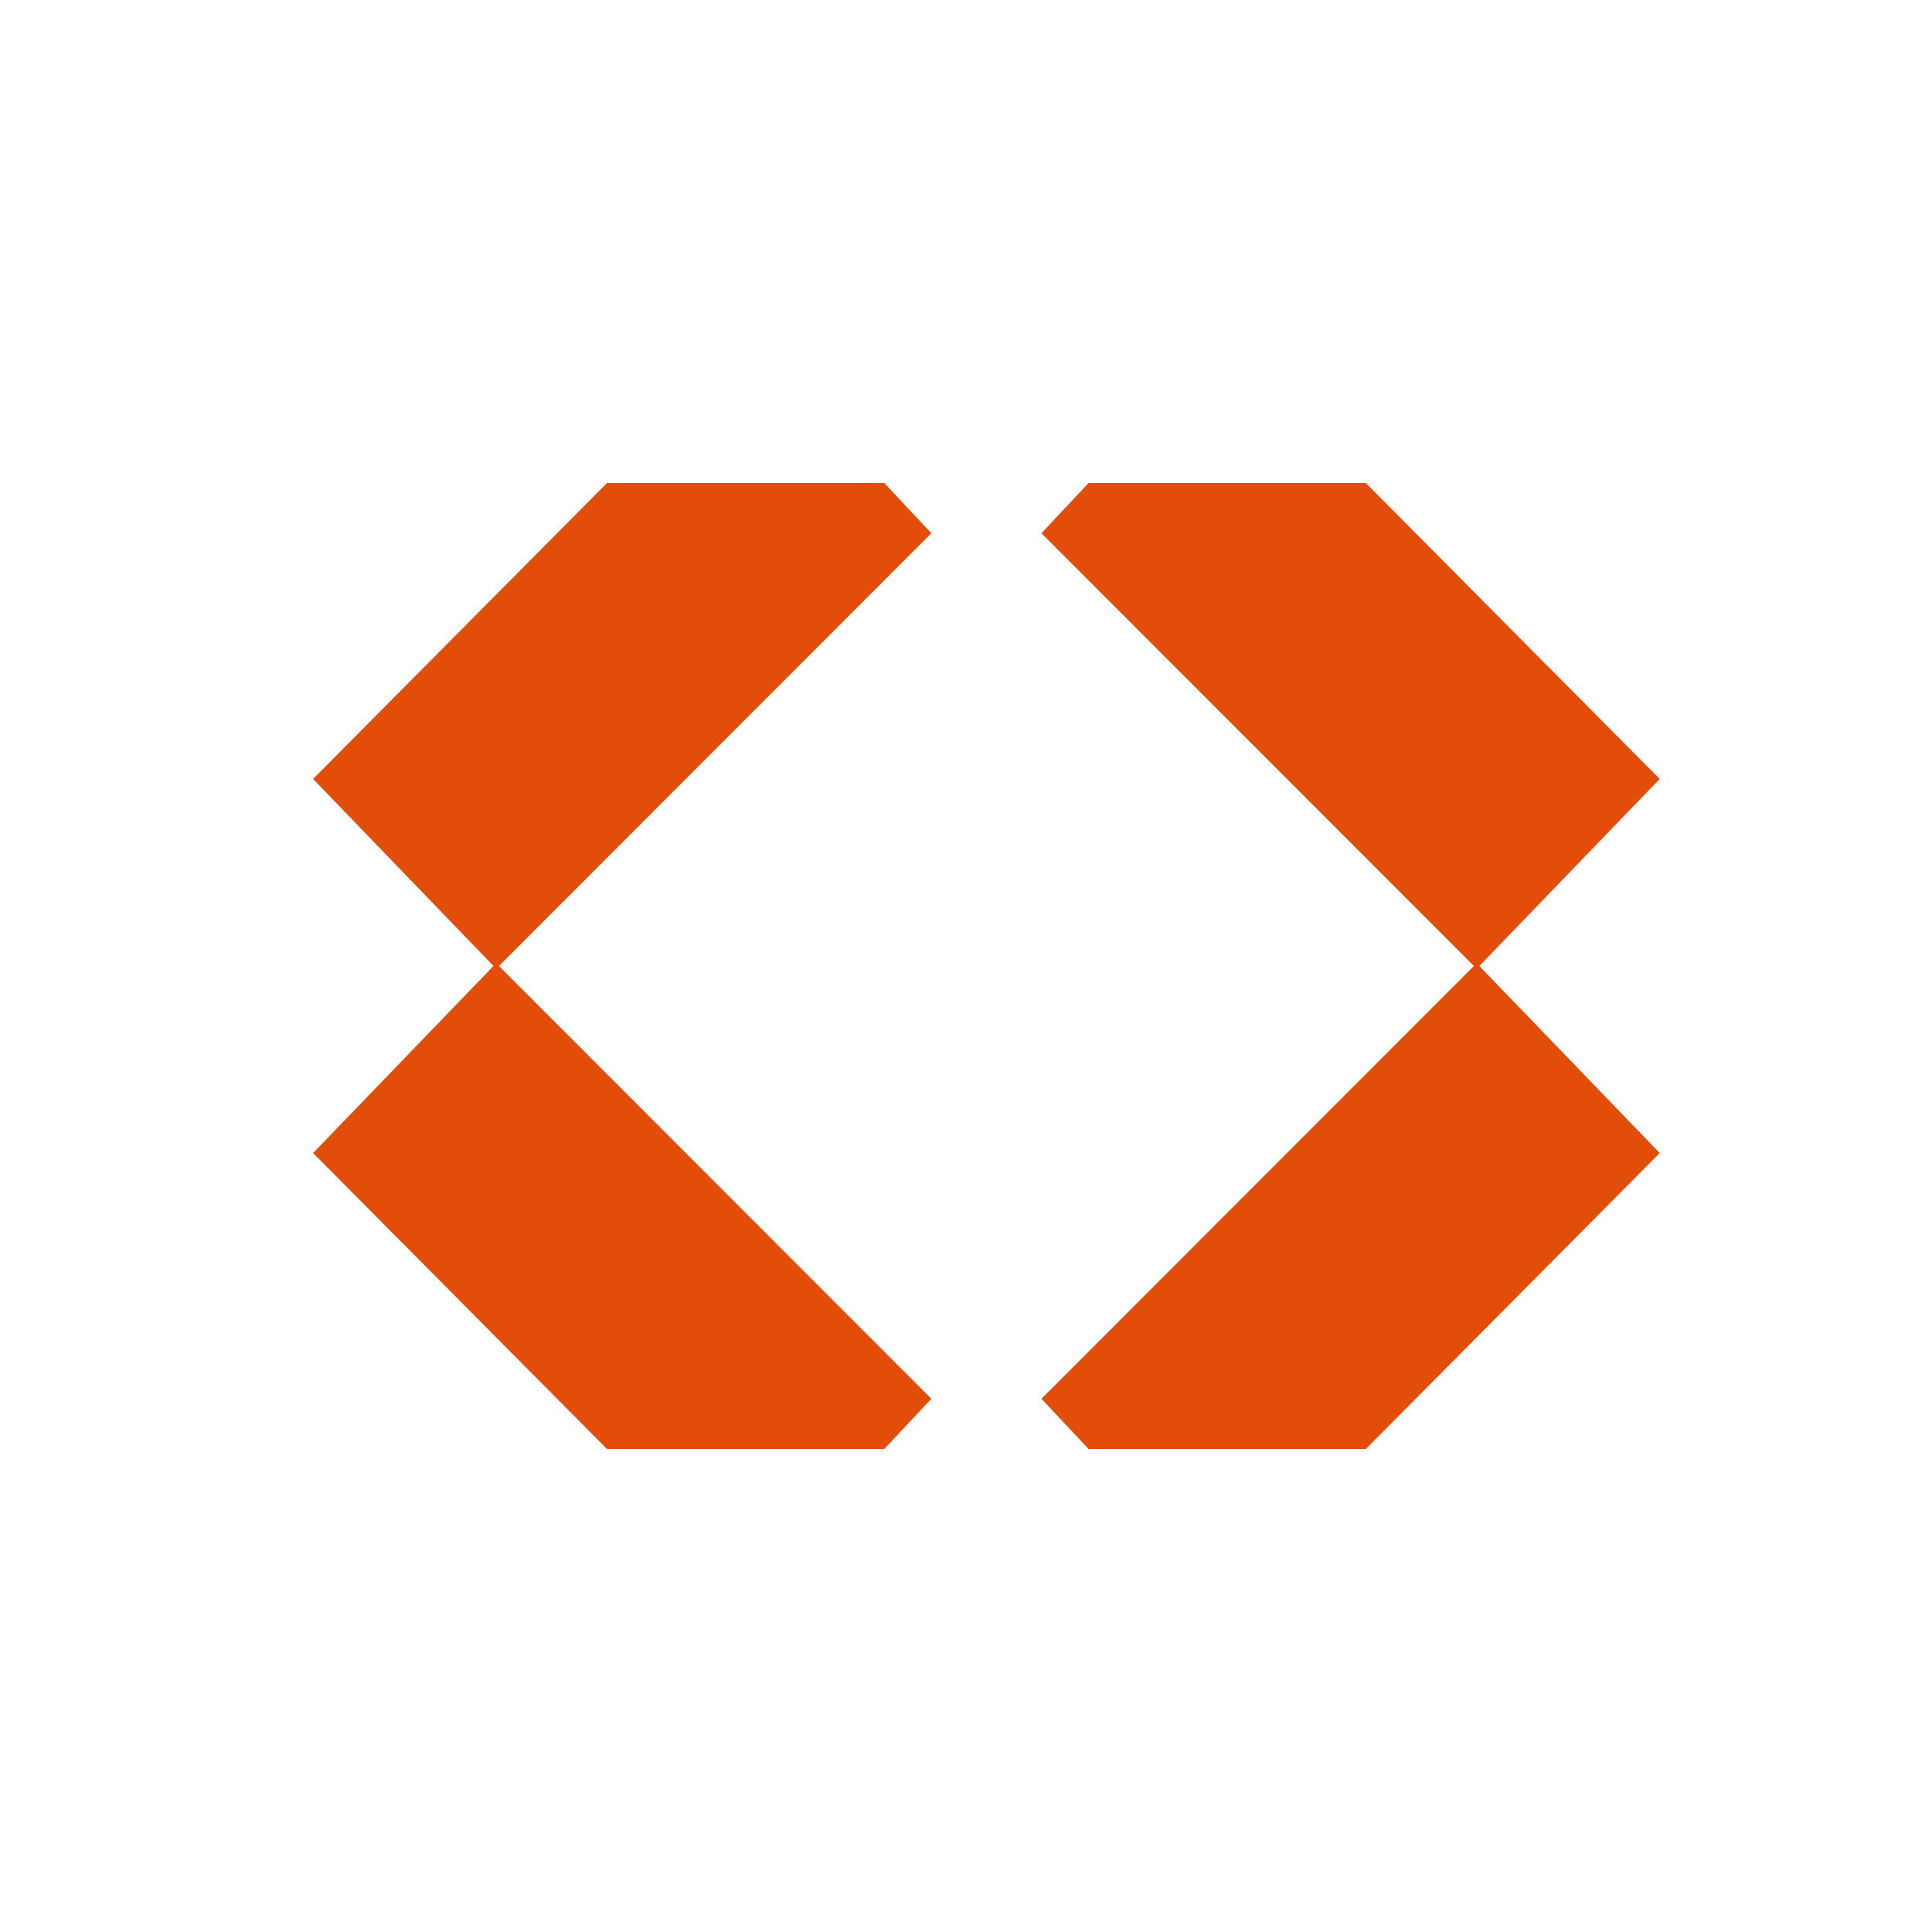
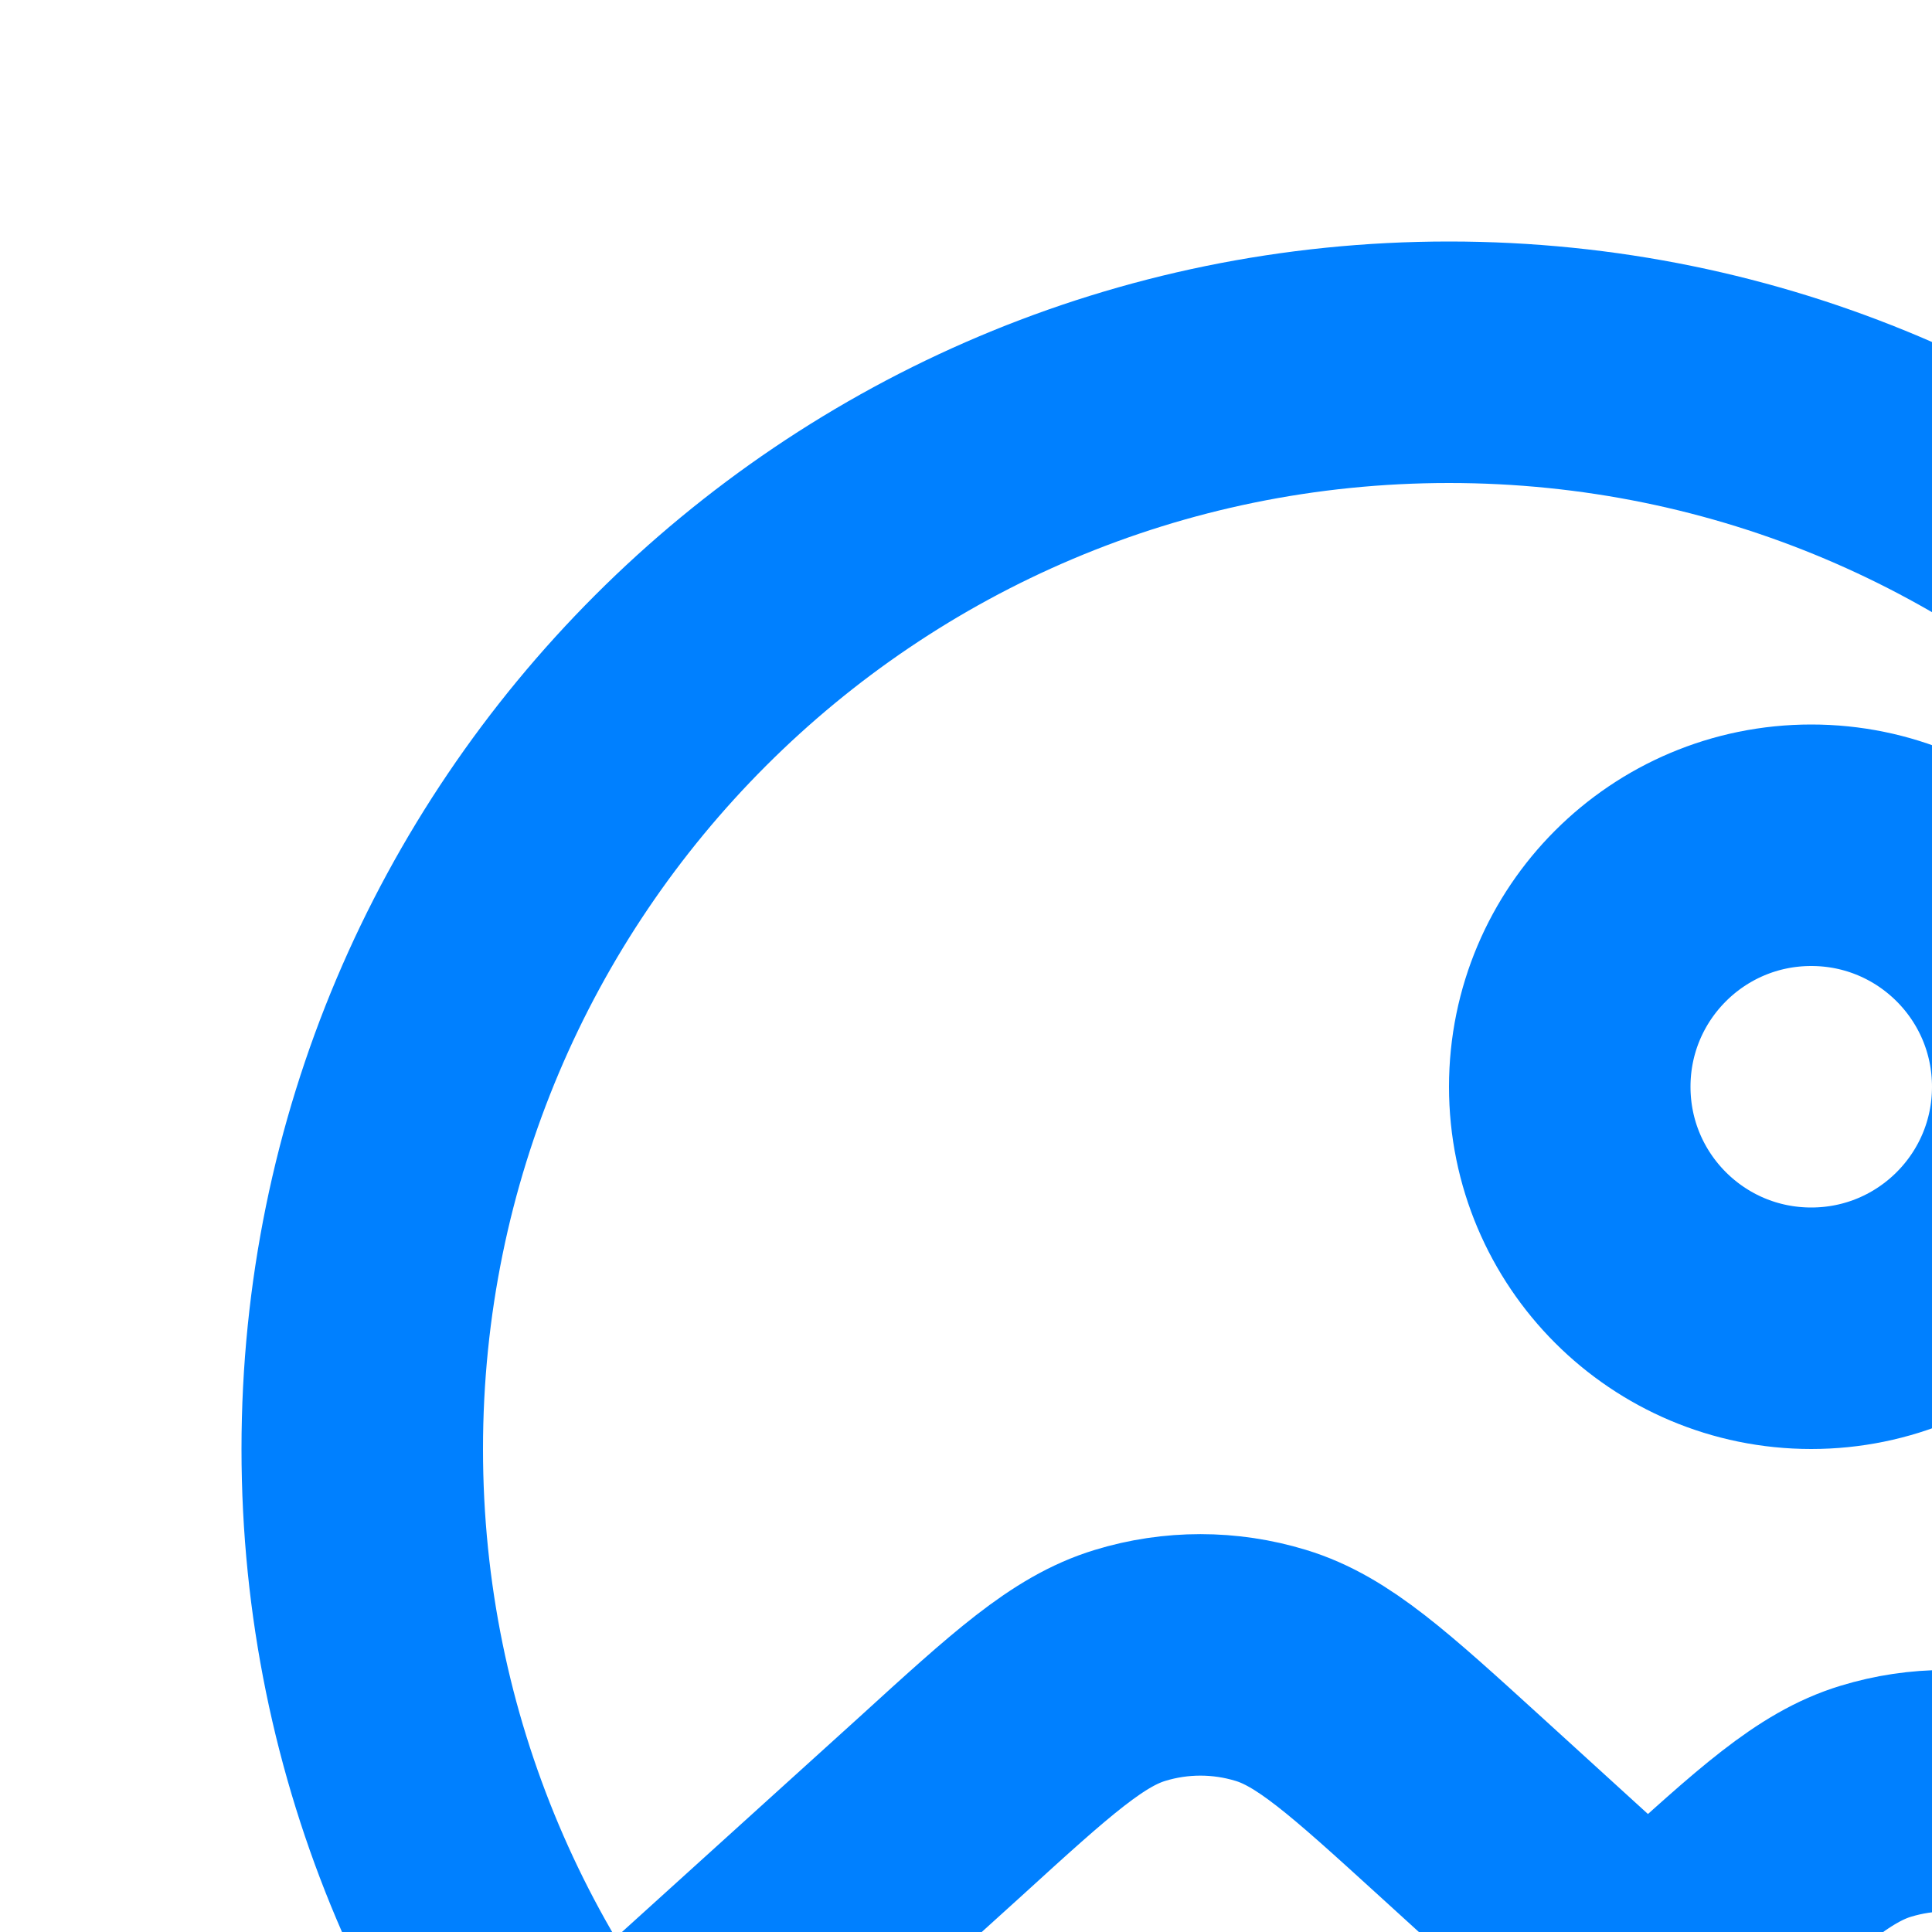
- <svg xmlns="http://www.w3.org/2000/svg" viewBox="0 0 16 16" fill="currentColor" width="16" height="16">
-   <style>
-         path { fill: #E34D0A; }
-         @media (prefers-color-scheme: dark) {
-             path { fill: #F7CC16; }
-         }
-     </style>
-   <path d="M5.027 12L2.593 9.549L4.109 7.977L7.713 11.584L7.323 12H5.027Z" />
-   <path d="M5.027 4L2.593 6.451L4.109 8.023L7.713 4.416L7.323 4H5.027Z" />
-   <path d="M11.311 12L13.745 9.549L12.229 7.977L8.625 11.584L9.015 12H11.311Z" />
-   <path d="M11.311 4L13.745 6.451L12.229 8.023L8.625 4.416L9.015 4H11.311Z" />
+ <svg xmlns="http://www.w3.org/2000/svg" width="16px" height="16px" viewBox="0 0 16 16" fill="none" stroke="#000000">
+   <g id="SVGRepo_bgCarrier" stroke-width="0" />
+   <g id="SVGRepo_tracerCarrier" stroke-linecap="round" stroke-linejoin="round" />
+   <g id="SVGRepo_iconCarrier">
+     <path d="M13.647 16.375L12.096 14.962C11.335 14.269 10.955 13.923 10.524 13.792C10.144 13.676 9.738 13.676 9.359 13.792C8.928 13.923 8.547 14.269 7.787 14.962L4.92 17.558M13.647 16.375L13.963 16.087C14.724 15.394 15.104 15.048 15.535 14.917C15.915 14.801 16.32 14.801 16.7 14.917C17.131 15.048 17.512 15.394 18.272 16.087L19.424 17.09M13.647 16.375L17.047 19.453M17 9C17 10.105 16.105 11 15 11C13.895 11 13 10.105 13 9C13 7.895 13.895 7 15 7C16.105 7 17 7.895 17 9ZM21 12C21 16.971 16.971 21 12 21C7.029 21 3 16.971 3 12C3 7.029 7.029 3 12 3C16.971 3 21 7.029 21 12Z" stroke="#0080ff" stroke-width="2" stroke-linecap="round" stroke-linejoin="round" />
+   </g>
</svg>
